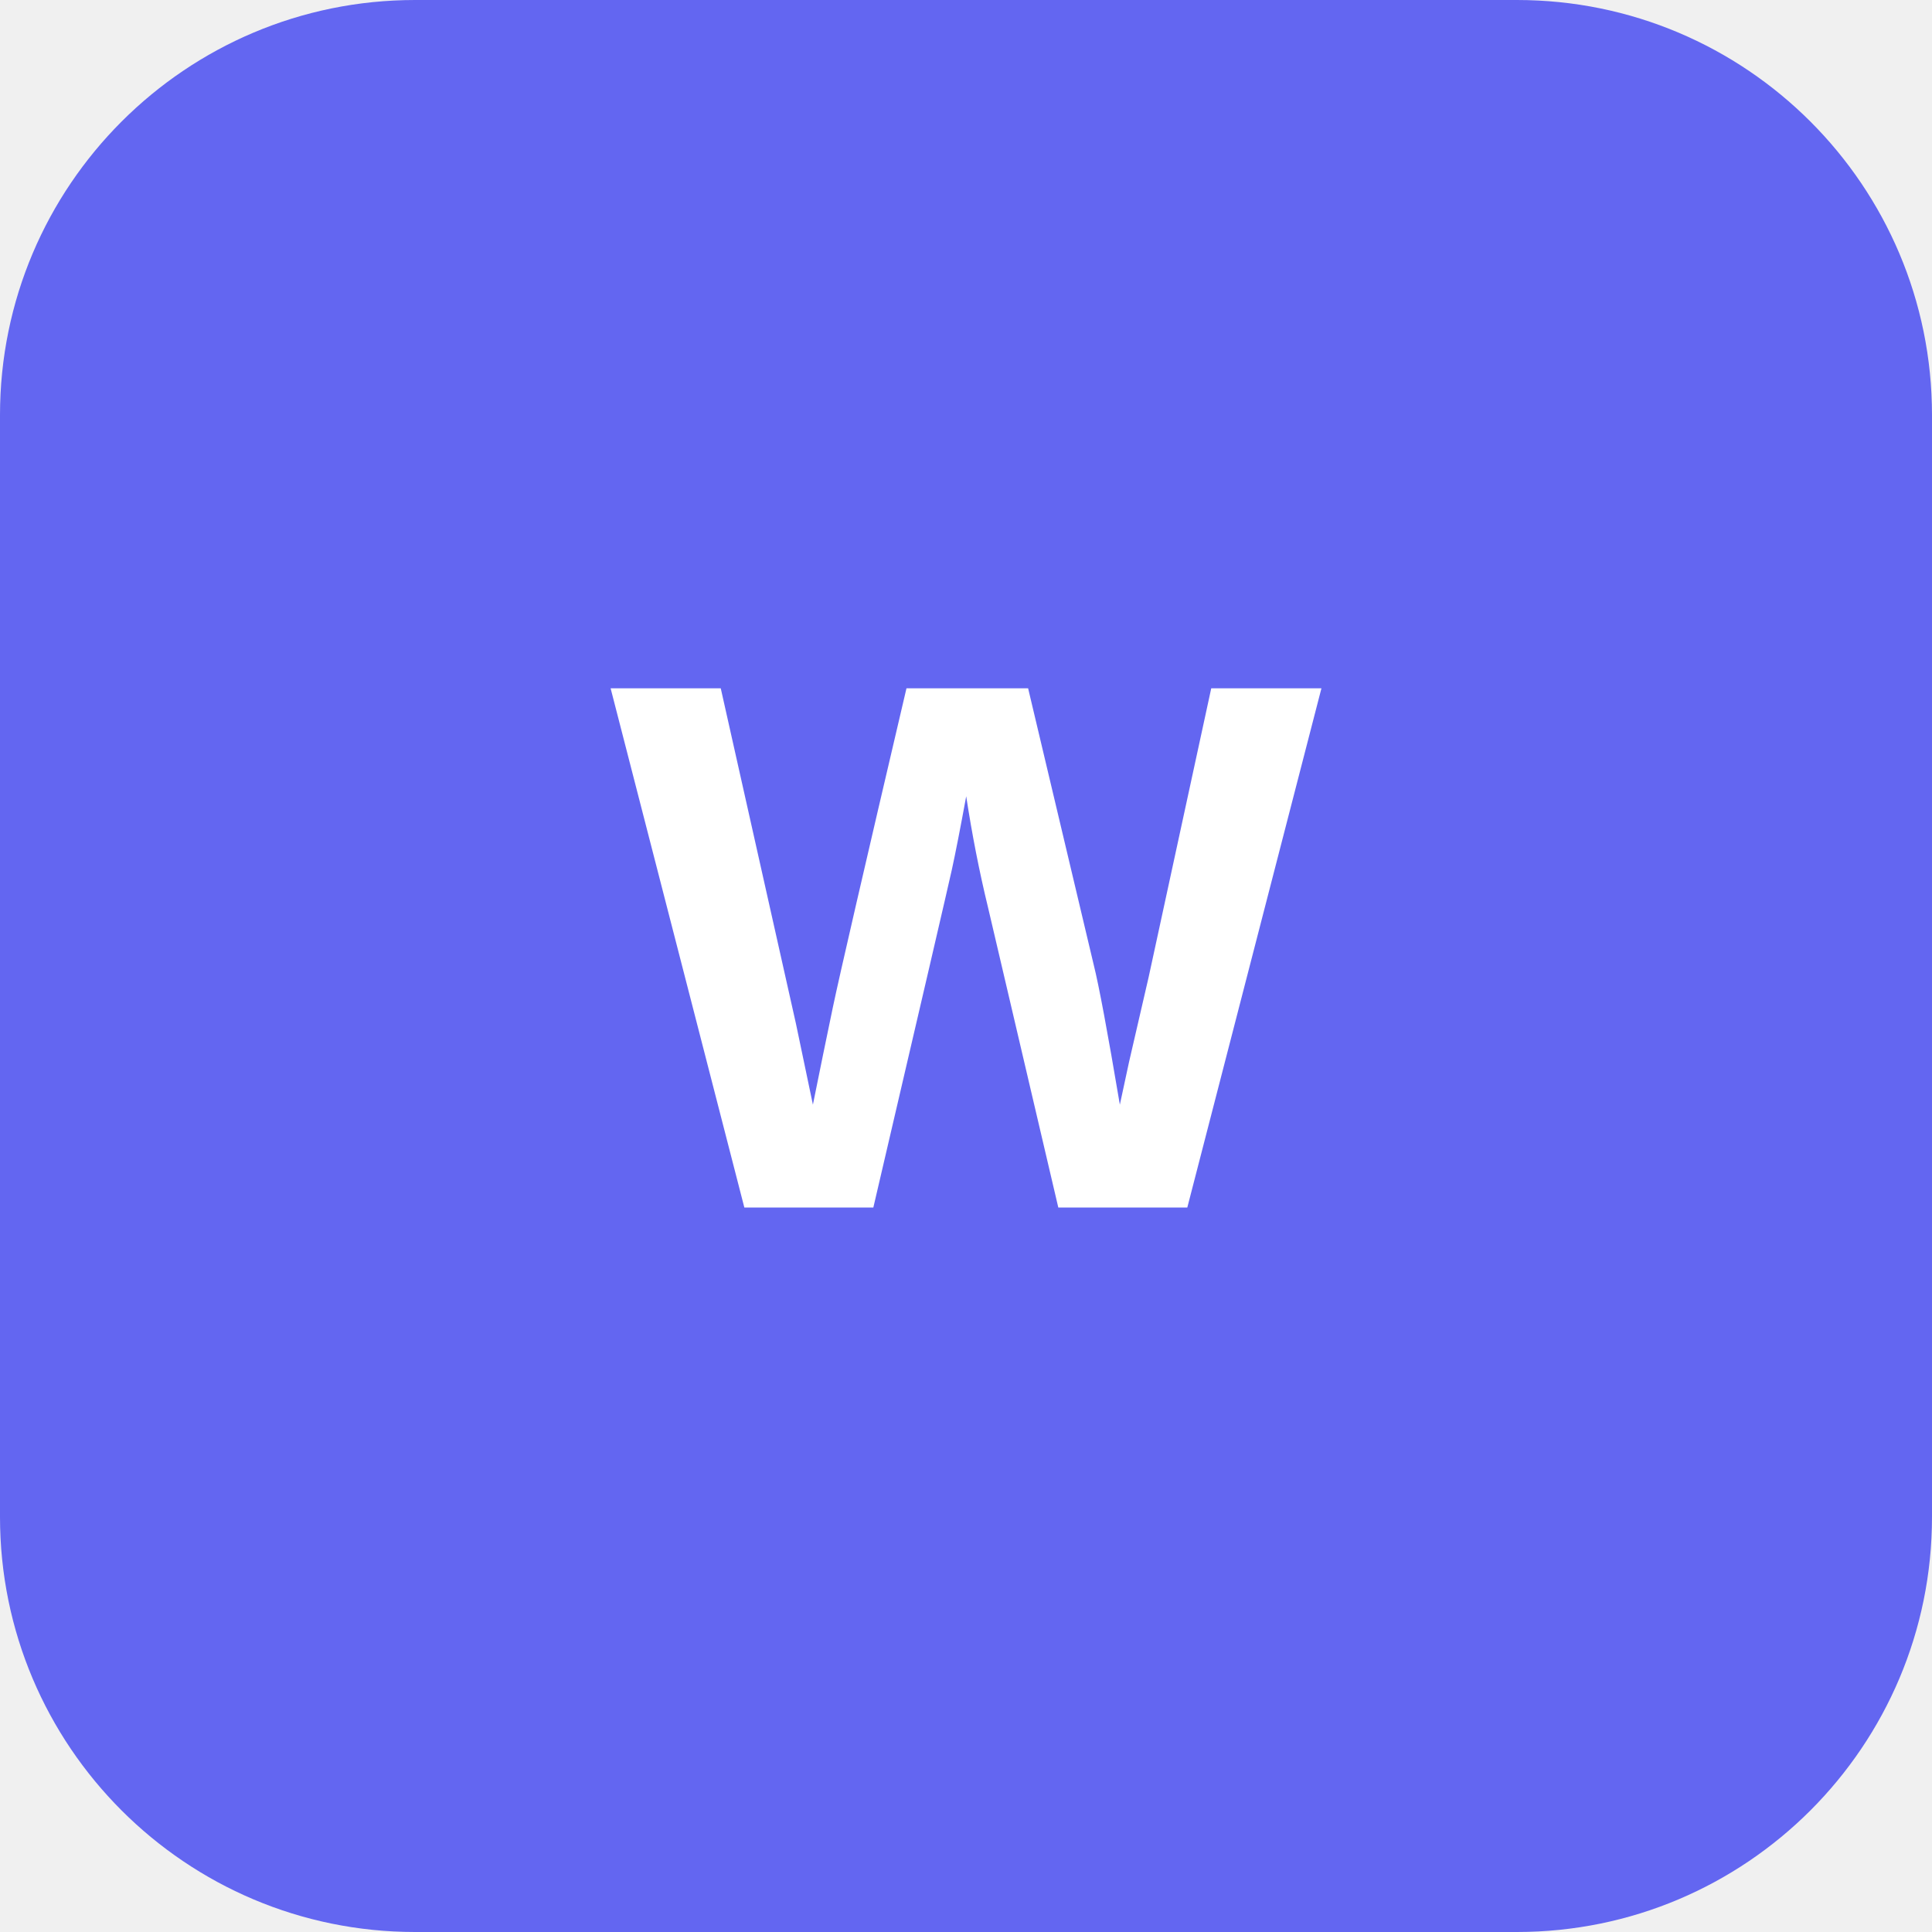
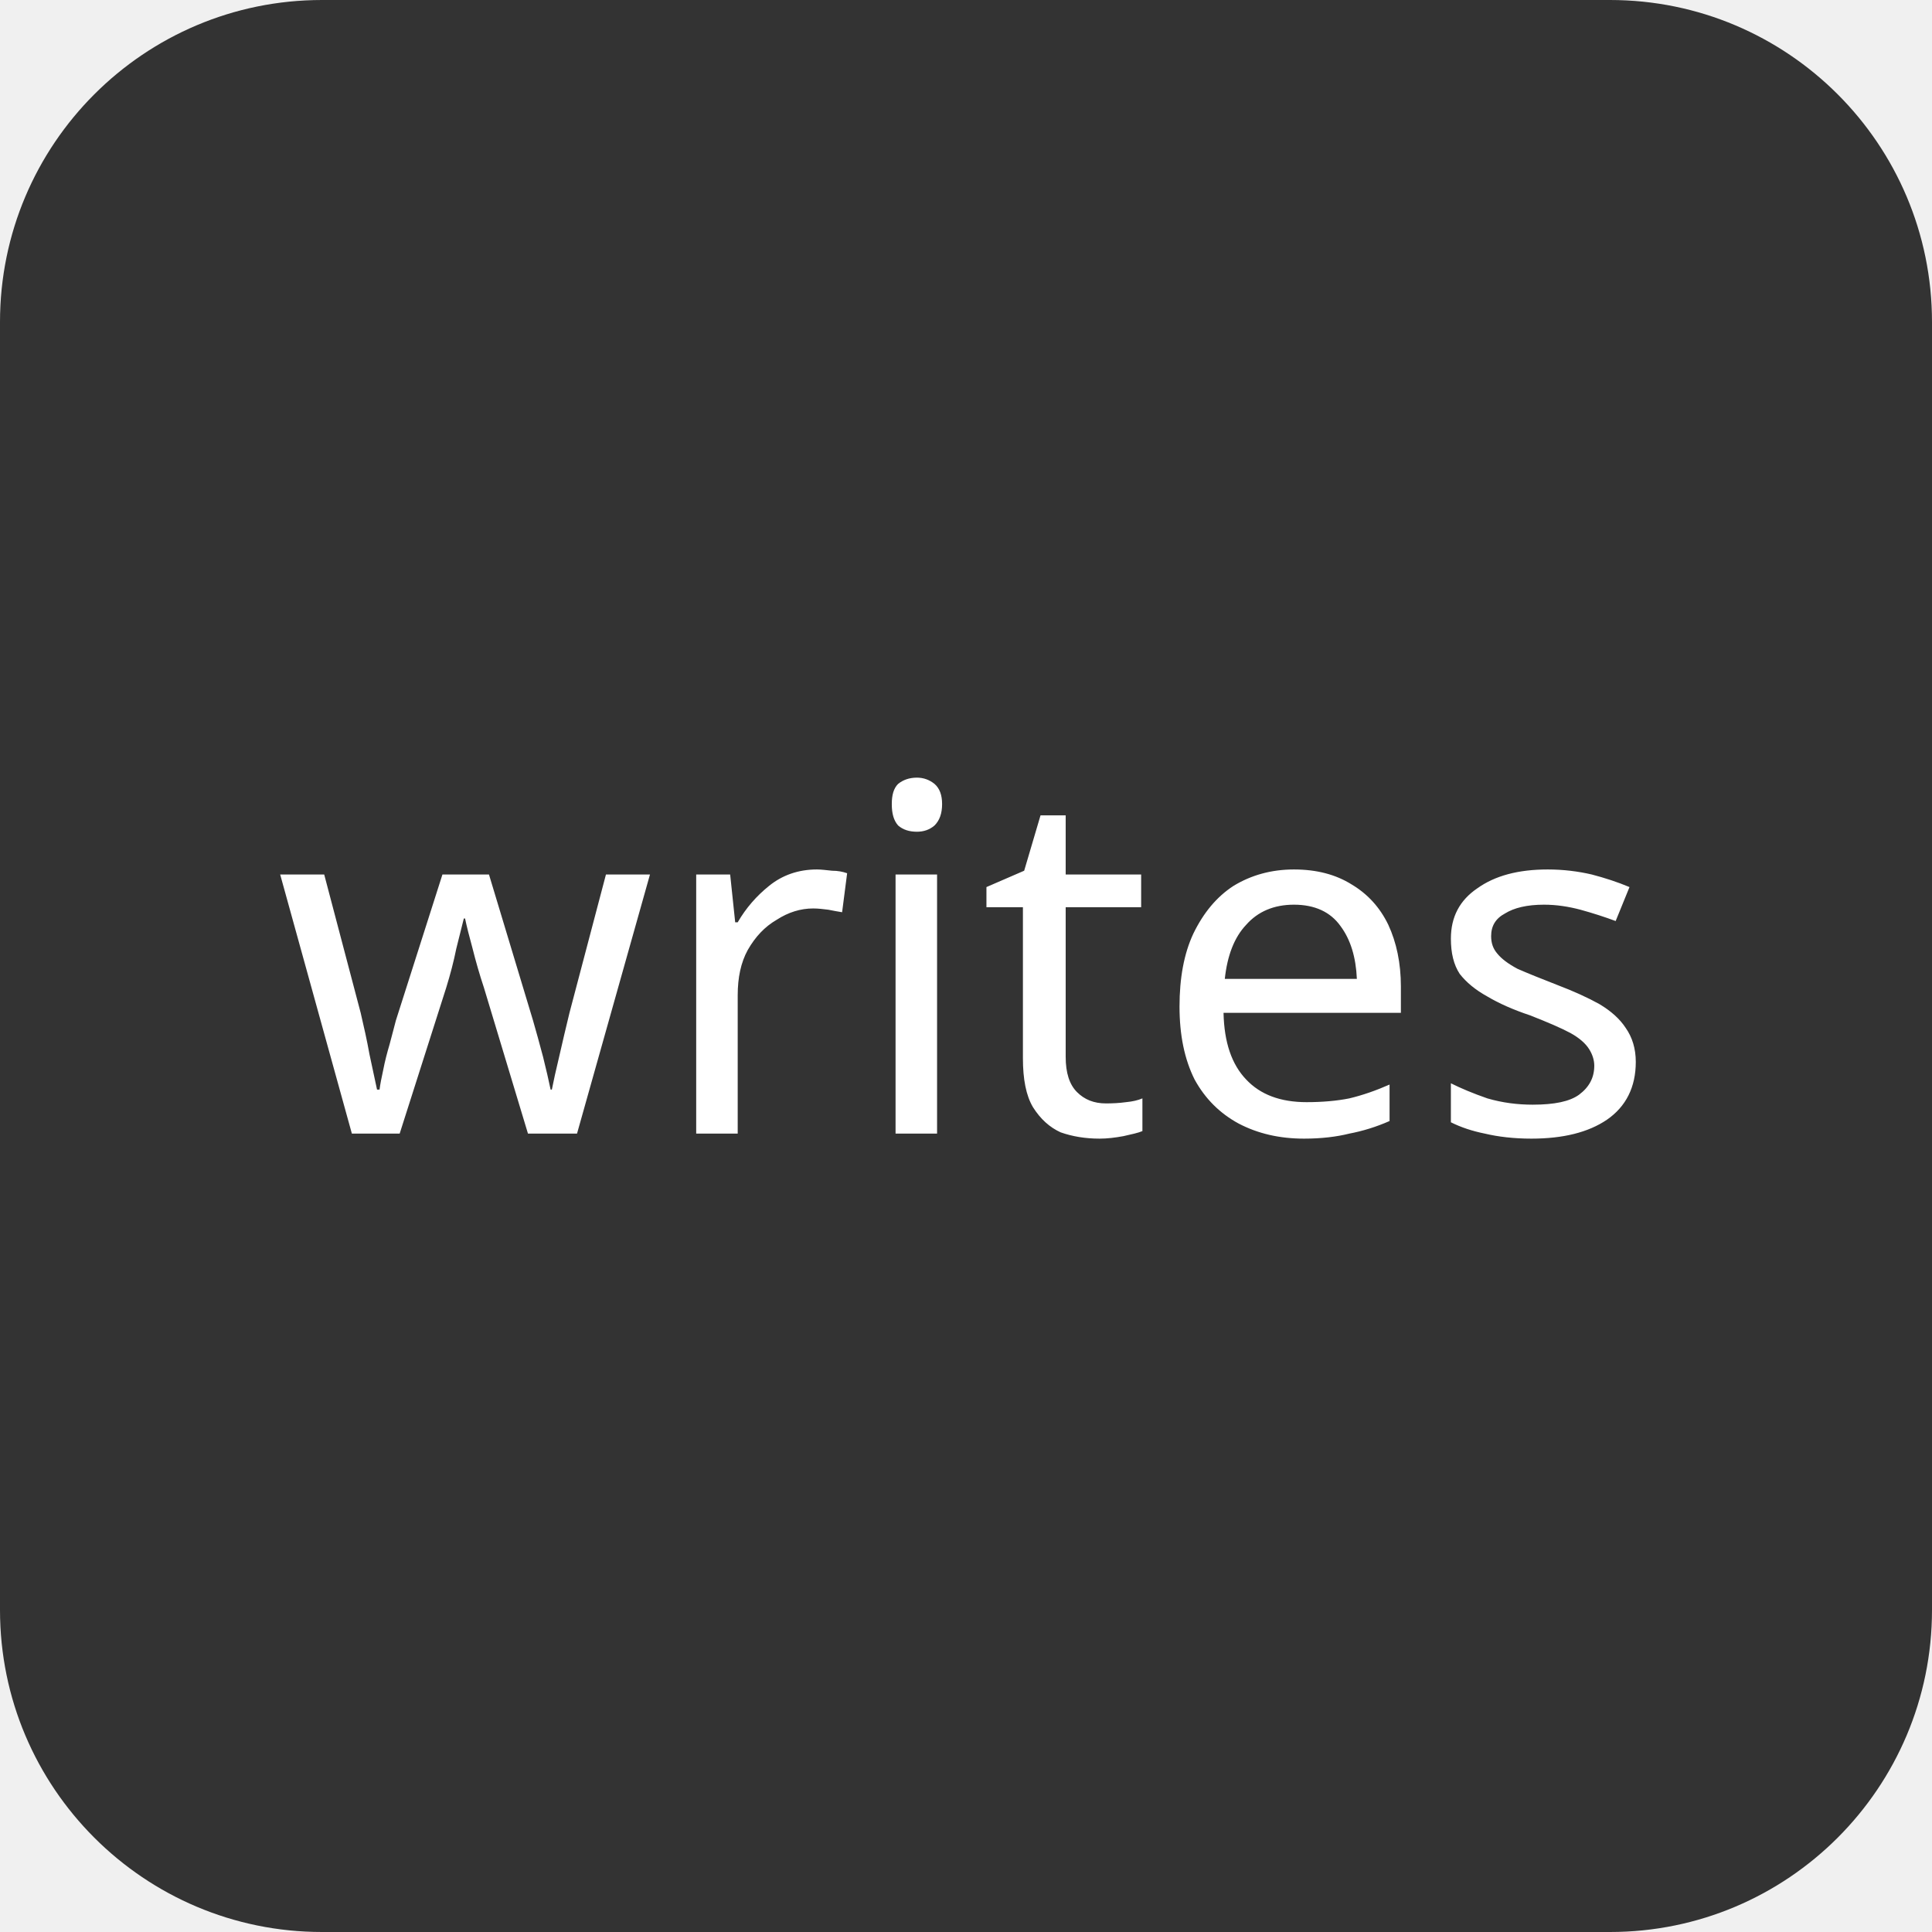
- <svg xmlns="http://www.w3.org/2000/svg" viewBox="0 0 512 512">
-   <rect width="512" height="512" rx="110" fill="#6366F1" />
-   <text x="256" y="320" font-family="'Helvetica Neue', Arial, sans-serif" font-size="200" font-weight="800" fill="white" text-anchor="middle">W</text>
+ <svg xmlns="http://www.w3.org/2000/svg" viewBox="0 0 24 24" fill="#ffffff">
+   <rect width="24" height="24" rx="4" fill="#333333" />
+   <text x="50%" y="50%" dominant-baseline="middle" text-anchor="middle" font-family="sans-serif" font-size="6" fill="#ffffff">writes</text>
</svg>
